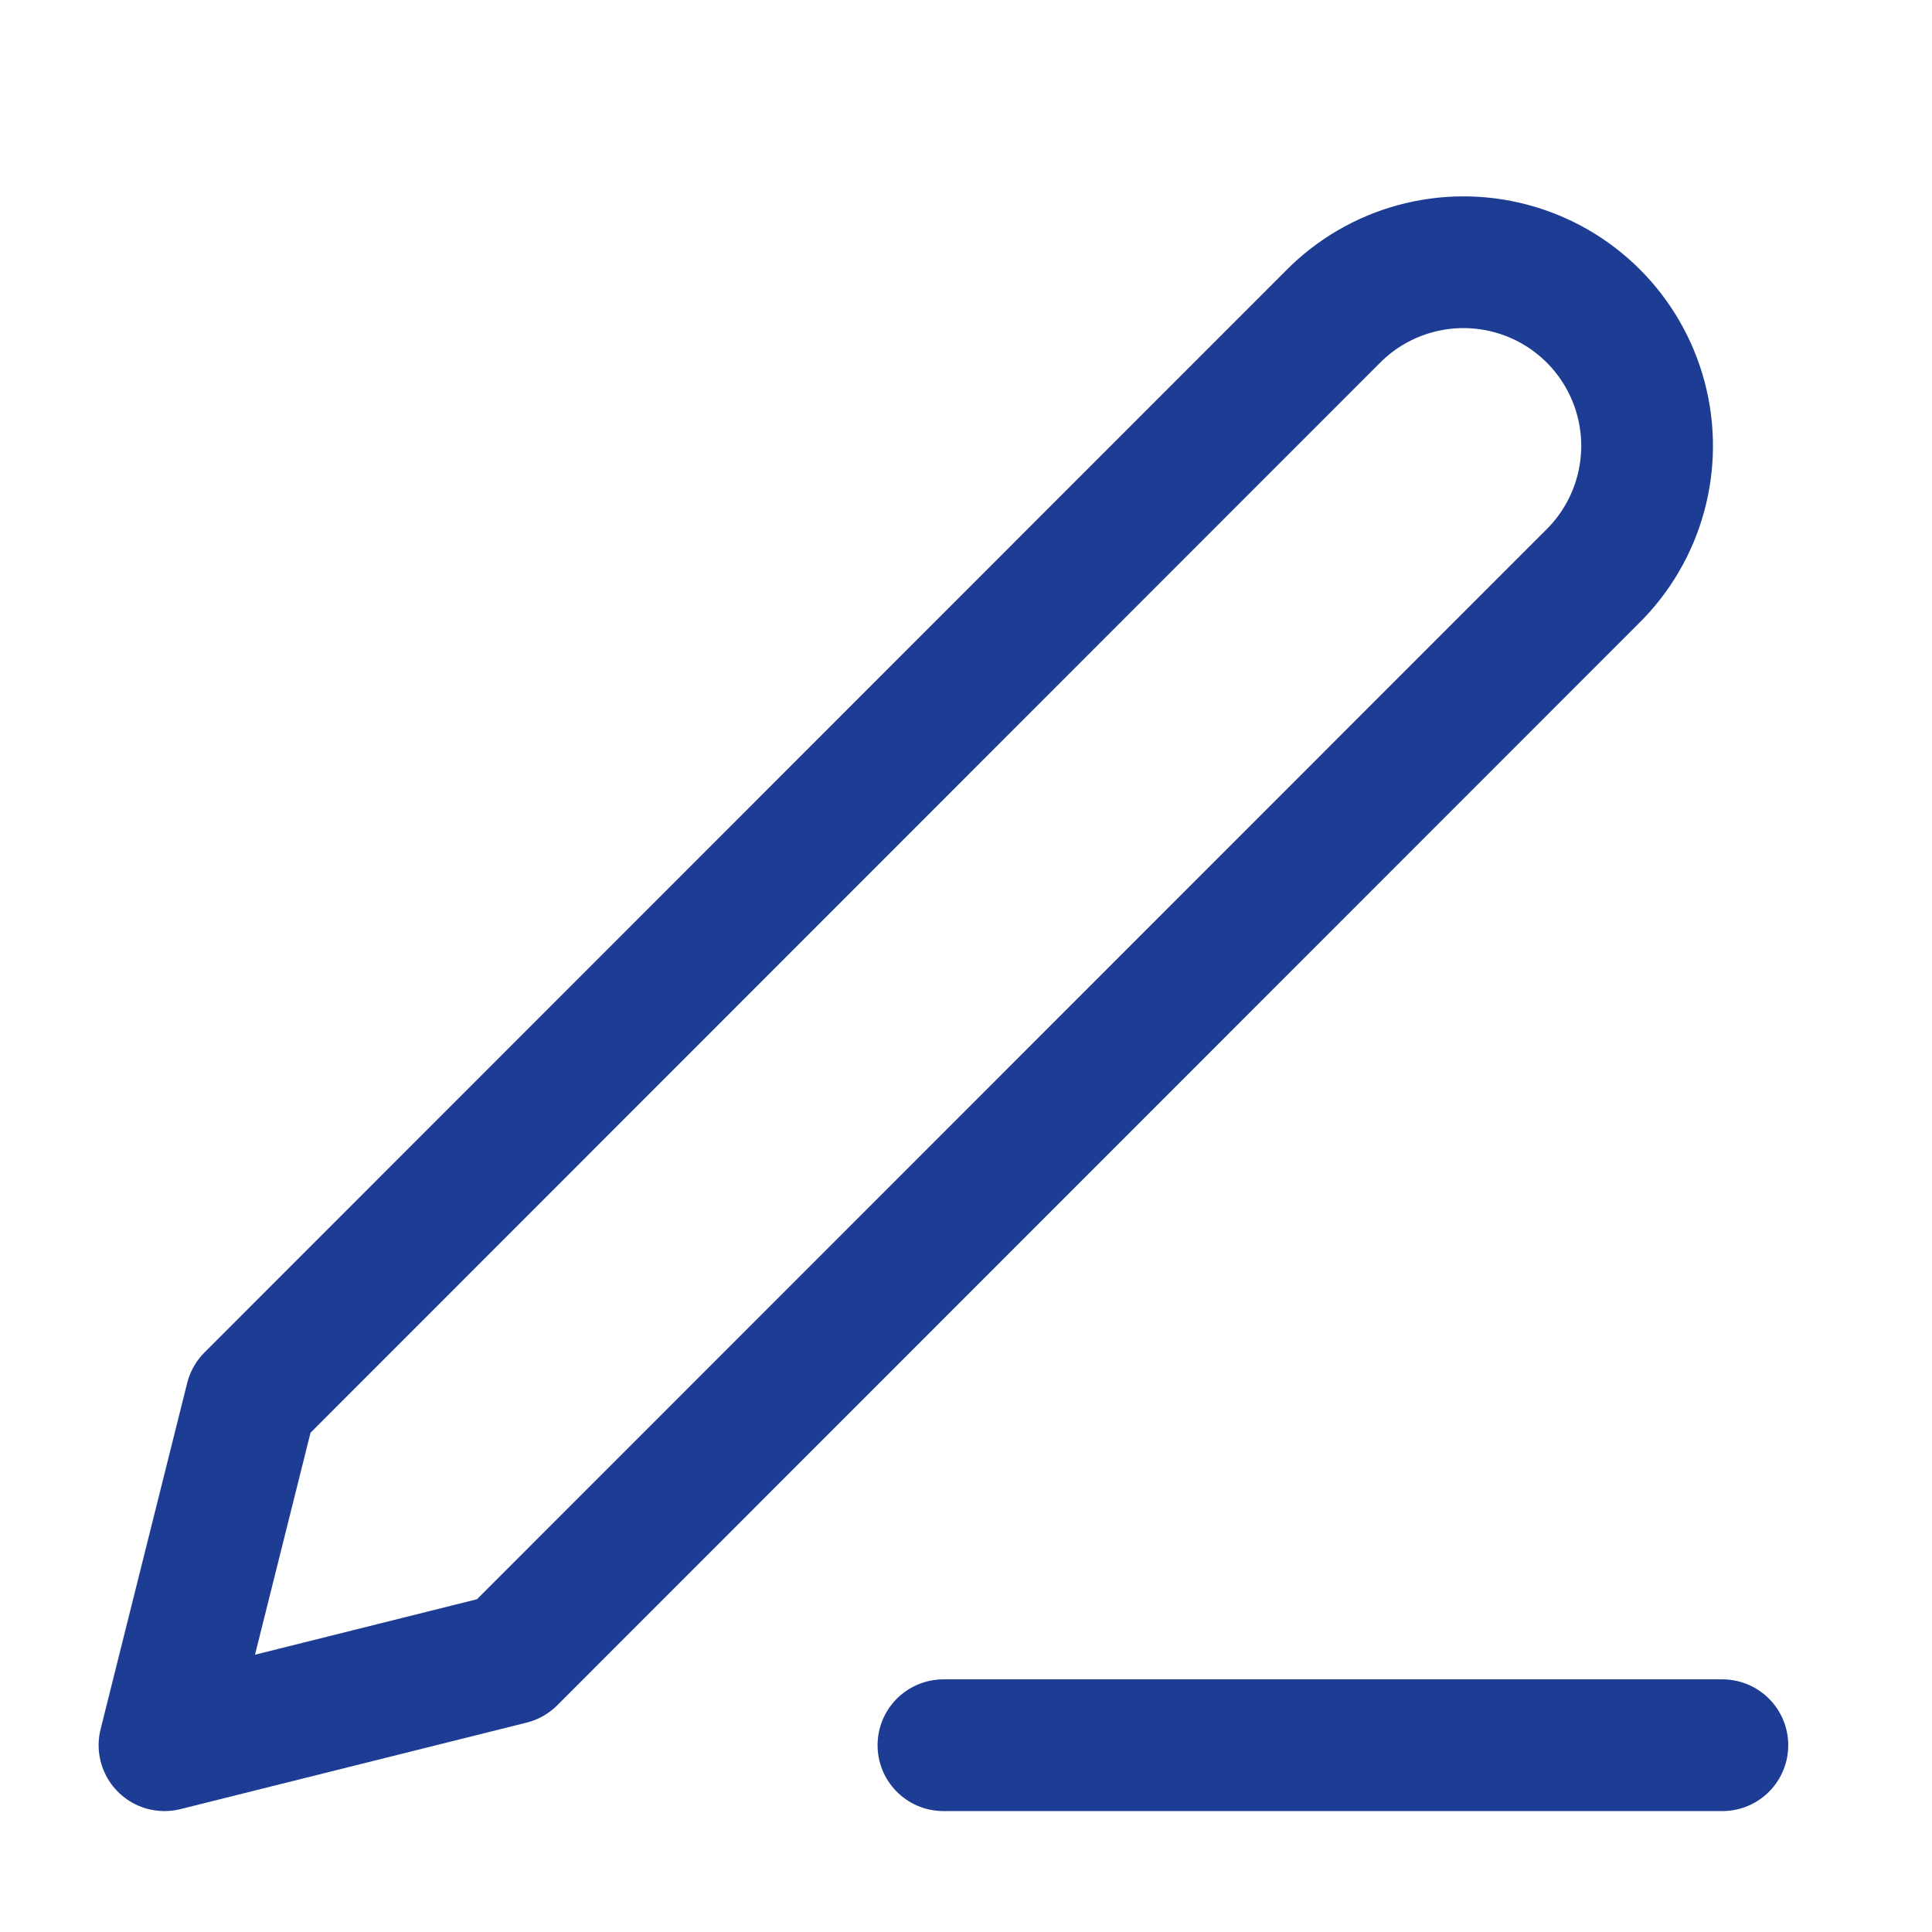
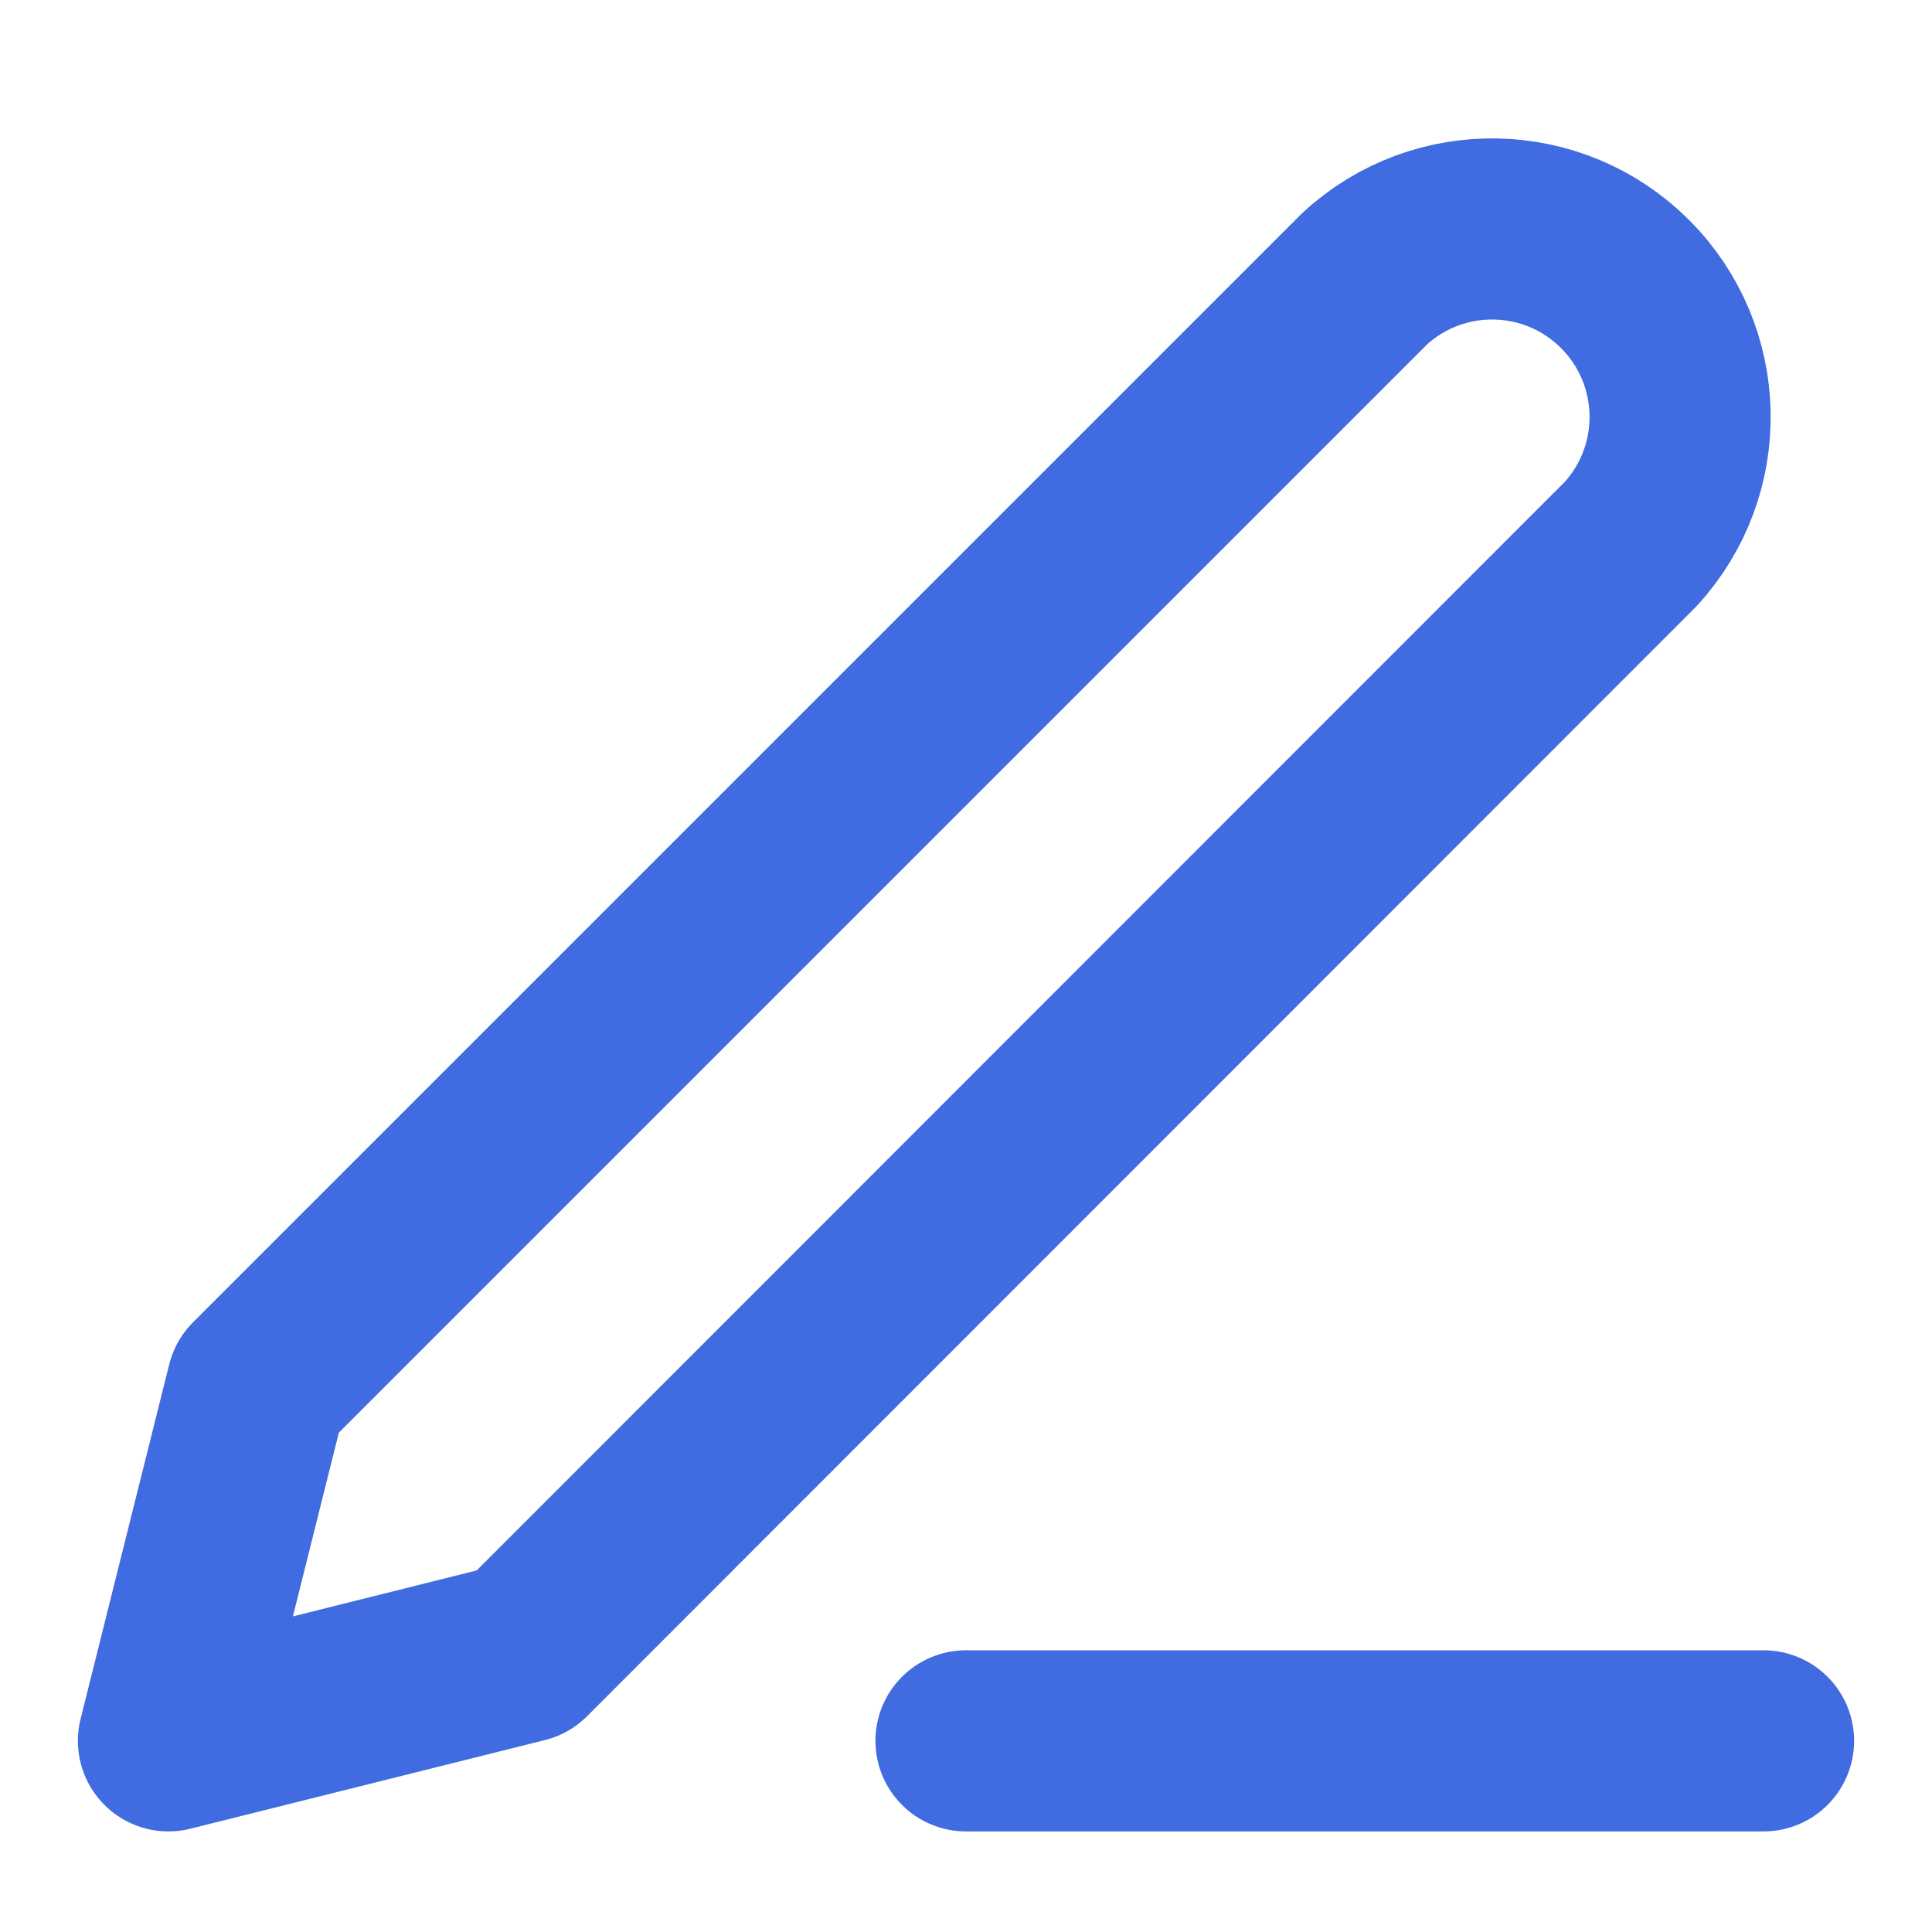
- <svg xmlns="http://www.w3.org/2000/svg" width="22" height="22" viewBox="0 0 22 22">
-   <g id="edit" transform="translate(-861 -455)">
-     <rect id="Rectangle_476" data-name="Rectangle 476" width="22" height="22" transform="translate(861 455)" fill="none" />
-     <g id="Group_167" data-name="Group 167" transform="translate(861.873 456)">
-       <rect id="Rectangle_363" data-name="Rectangle 363" width="20" height="20" transform="translate(0.127)" fill="none" />
-       <g id="Icon_feather-edit-3" data-name="Icon feather-edit-3" transform="translate(1 2)">
-         <path id="Path_241" data-name="Path 241" d="M18,30h8.87" transform="translate(-9.13 -13.127)" fill="none" stroke="#1d3c93" stroke-linecap="round" stroke-linejoin="round" stroke-width="1.5" />
-         <path id="Path_242" data-name="Path 242" d="M17.8,4.93a2.091,2.091,0,1,1,2.957,2.957L8.442,20.206,4.5,21.191l.986-3.942Z" transform="translate(-4.5 -4.318)" fill="none" stroke="#1d3c93" stroke-linecap="round" stroke-linejoin="round" stroke-width="1.5" />
+ <svg xmlns="http://www.w3.org/2000/svg" width="16" height="16" viewBox="0 0 16 16">
+   <g id="edit" transform="translate(-861 -455.383)">
+     <rect id="Rectangle_476" data-name="Rectangle 476" width="16" height="16" transform="translate(861 455.384)" fill="none" />
+     <g id="Group_167" data-name="Group 167" transform="translate(861.745 455.745)">
+       <rect id="Rectangle_363" data-name="Rectangle 363" width="15" height="15" transform="translate(0.255 -0.361)" fill="none" />
+       <g id="Icon_feather-edit-3" data-name="Icon feather-edit-3" transform="translate(0.65 1.489)">
+         <path id="Path_241" data-name="Path 241" d="M18,30h6.605" transform="translate(-11.395 -17.434)" fill="none" stroke="#416be0" stroke-linecap="round" stroke-linejoin="round" stroke-width="1.5" />
+         <path id="Path_242" data-name="Path 242" d="M14.408,4.774a1.557,1.557,0,0,1,2.2,2.2L7.436,16.15,4.5,16.884l.734-2.936Z" transform="translate(-4.5 -4.318)" fill="none" stroke="#416be0" stroke-linecap="round" stroke-linejoin="round" stroke-width="1.5" />
      </g>
    </g>
  </g>
</svg>
